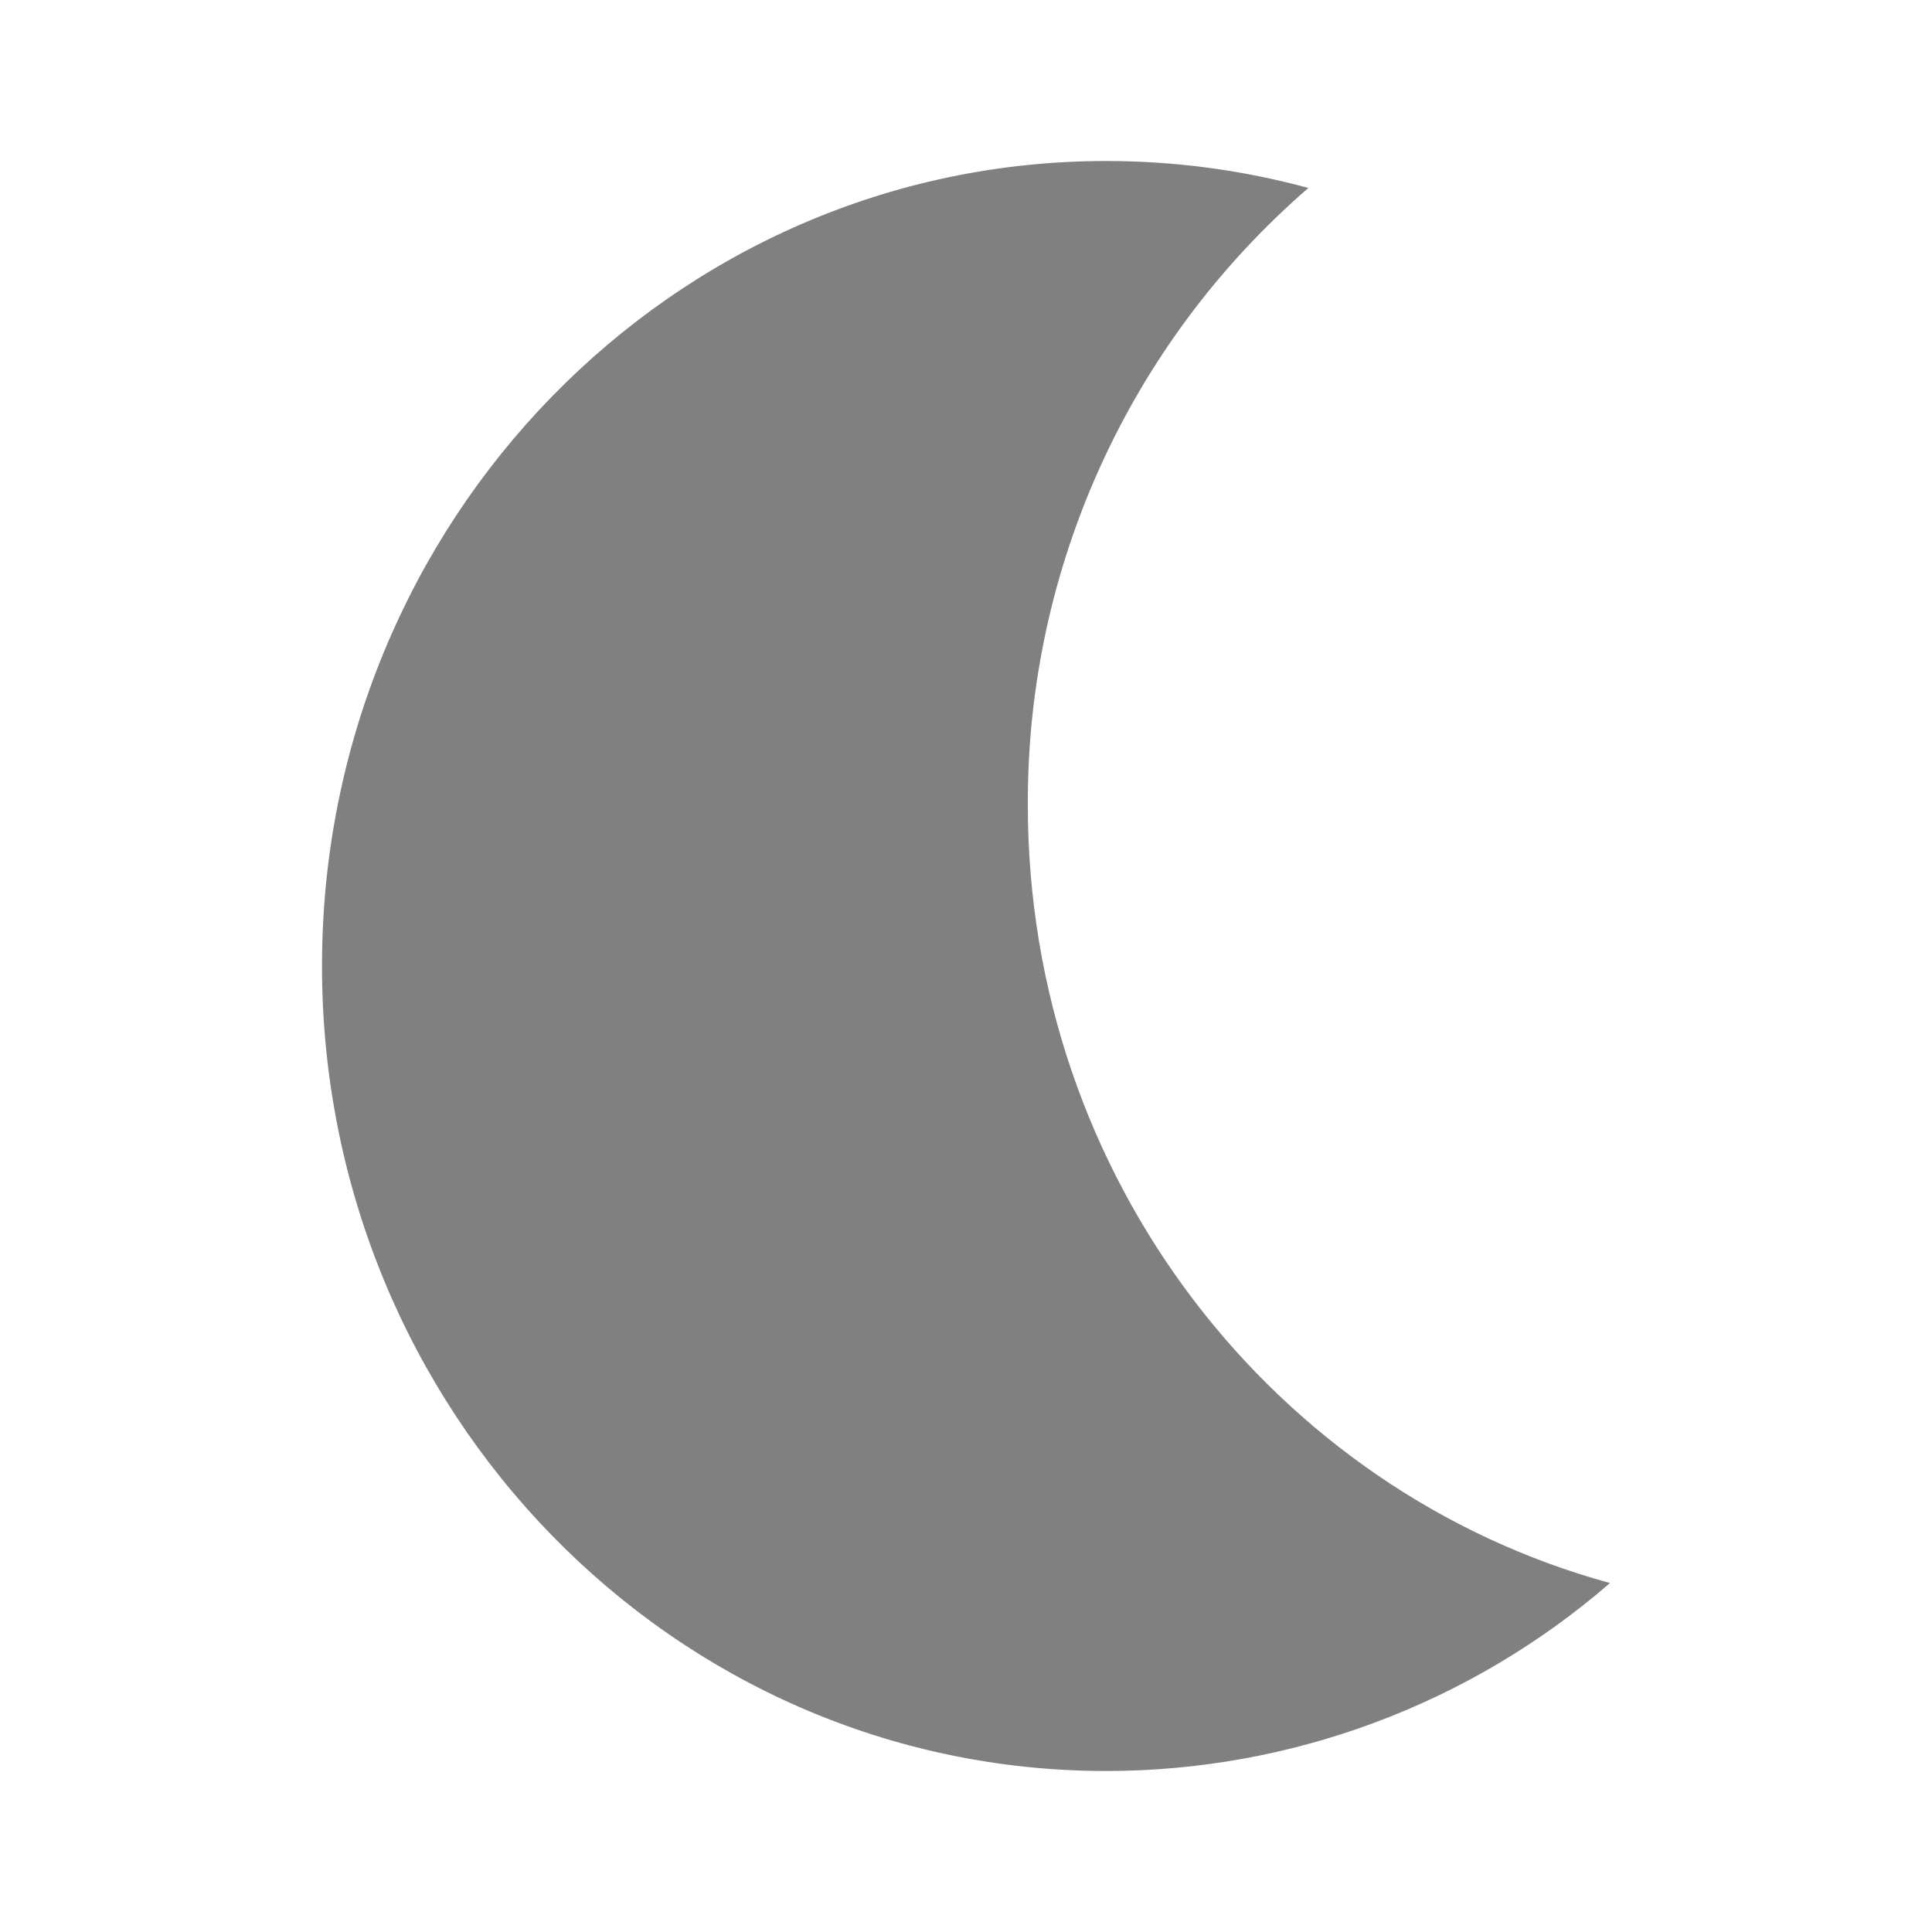
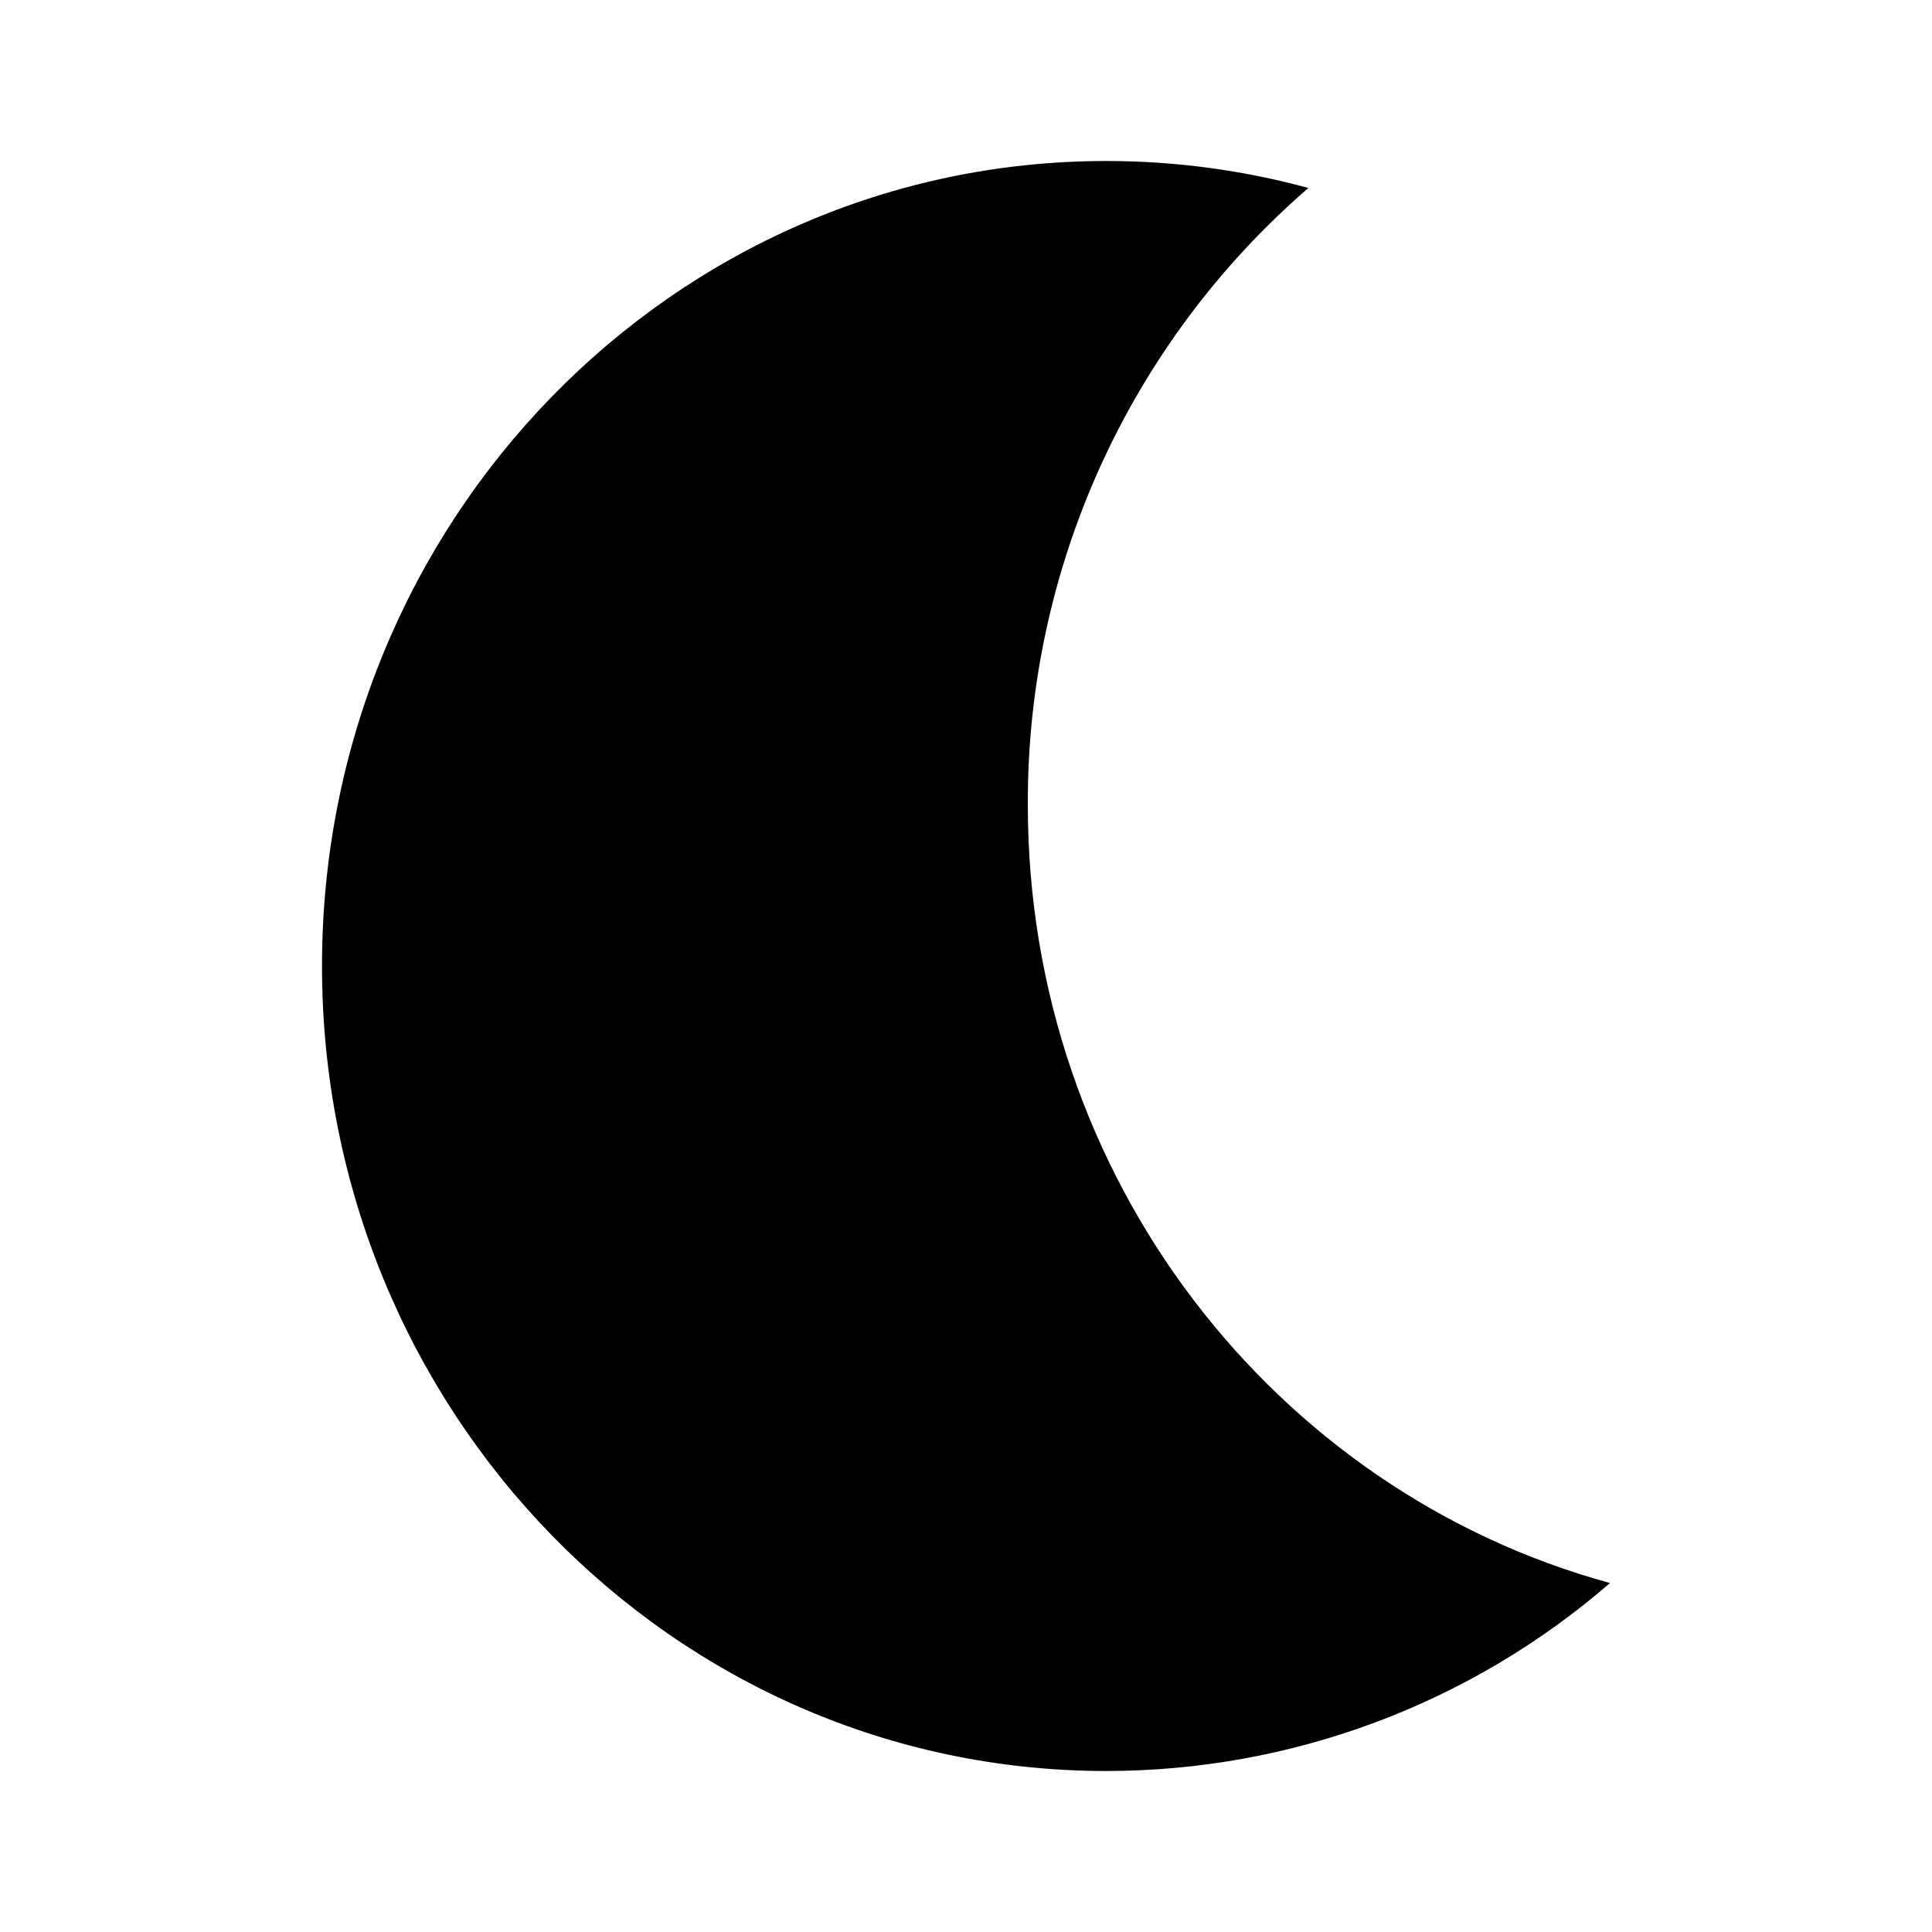
- <svg xmlns="http://www.w3.org/2000/svg" fill="gray" viewBox="-4 -2 24 24" width="24" height="24" preserveAspectRatio="xMinYMin">
+ <svg xmlns="http://www.w3.org/2000/svg" viewBox="-4 -2 24 24" width="24" height="24" preserveAspectRatio="xMinYMin">
  <path d="M12.253.335A10.086 10.086 0 0 0 8.768 8c0 4.632 3.068 8.528 7.232 9.665A9.555 9.555 0 0 1 9.742 20C4.362 20 0 15.523 0 10S4.362 0 9.742 0c.868 0 1.71.117 2.511.335z" />
</svg>
